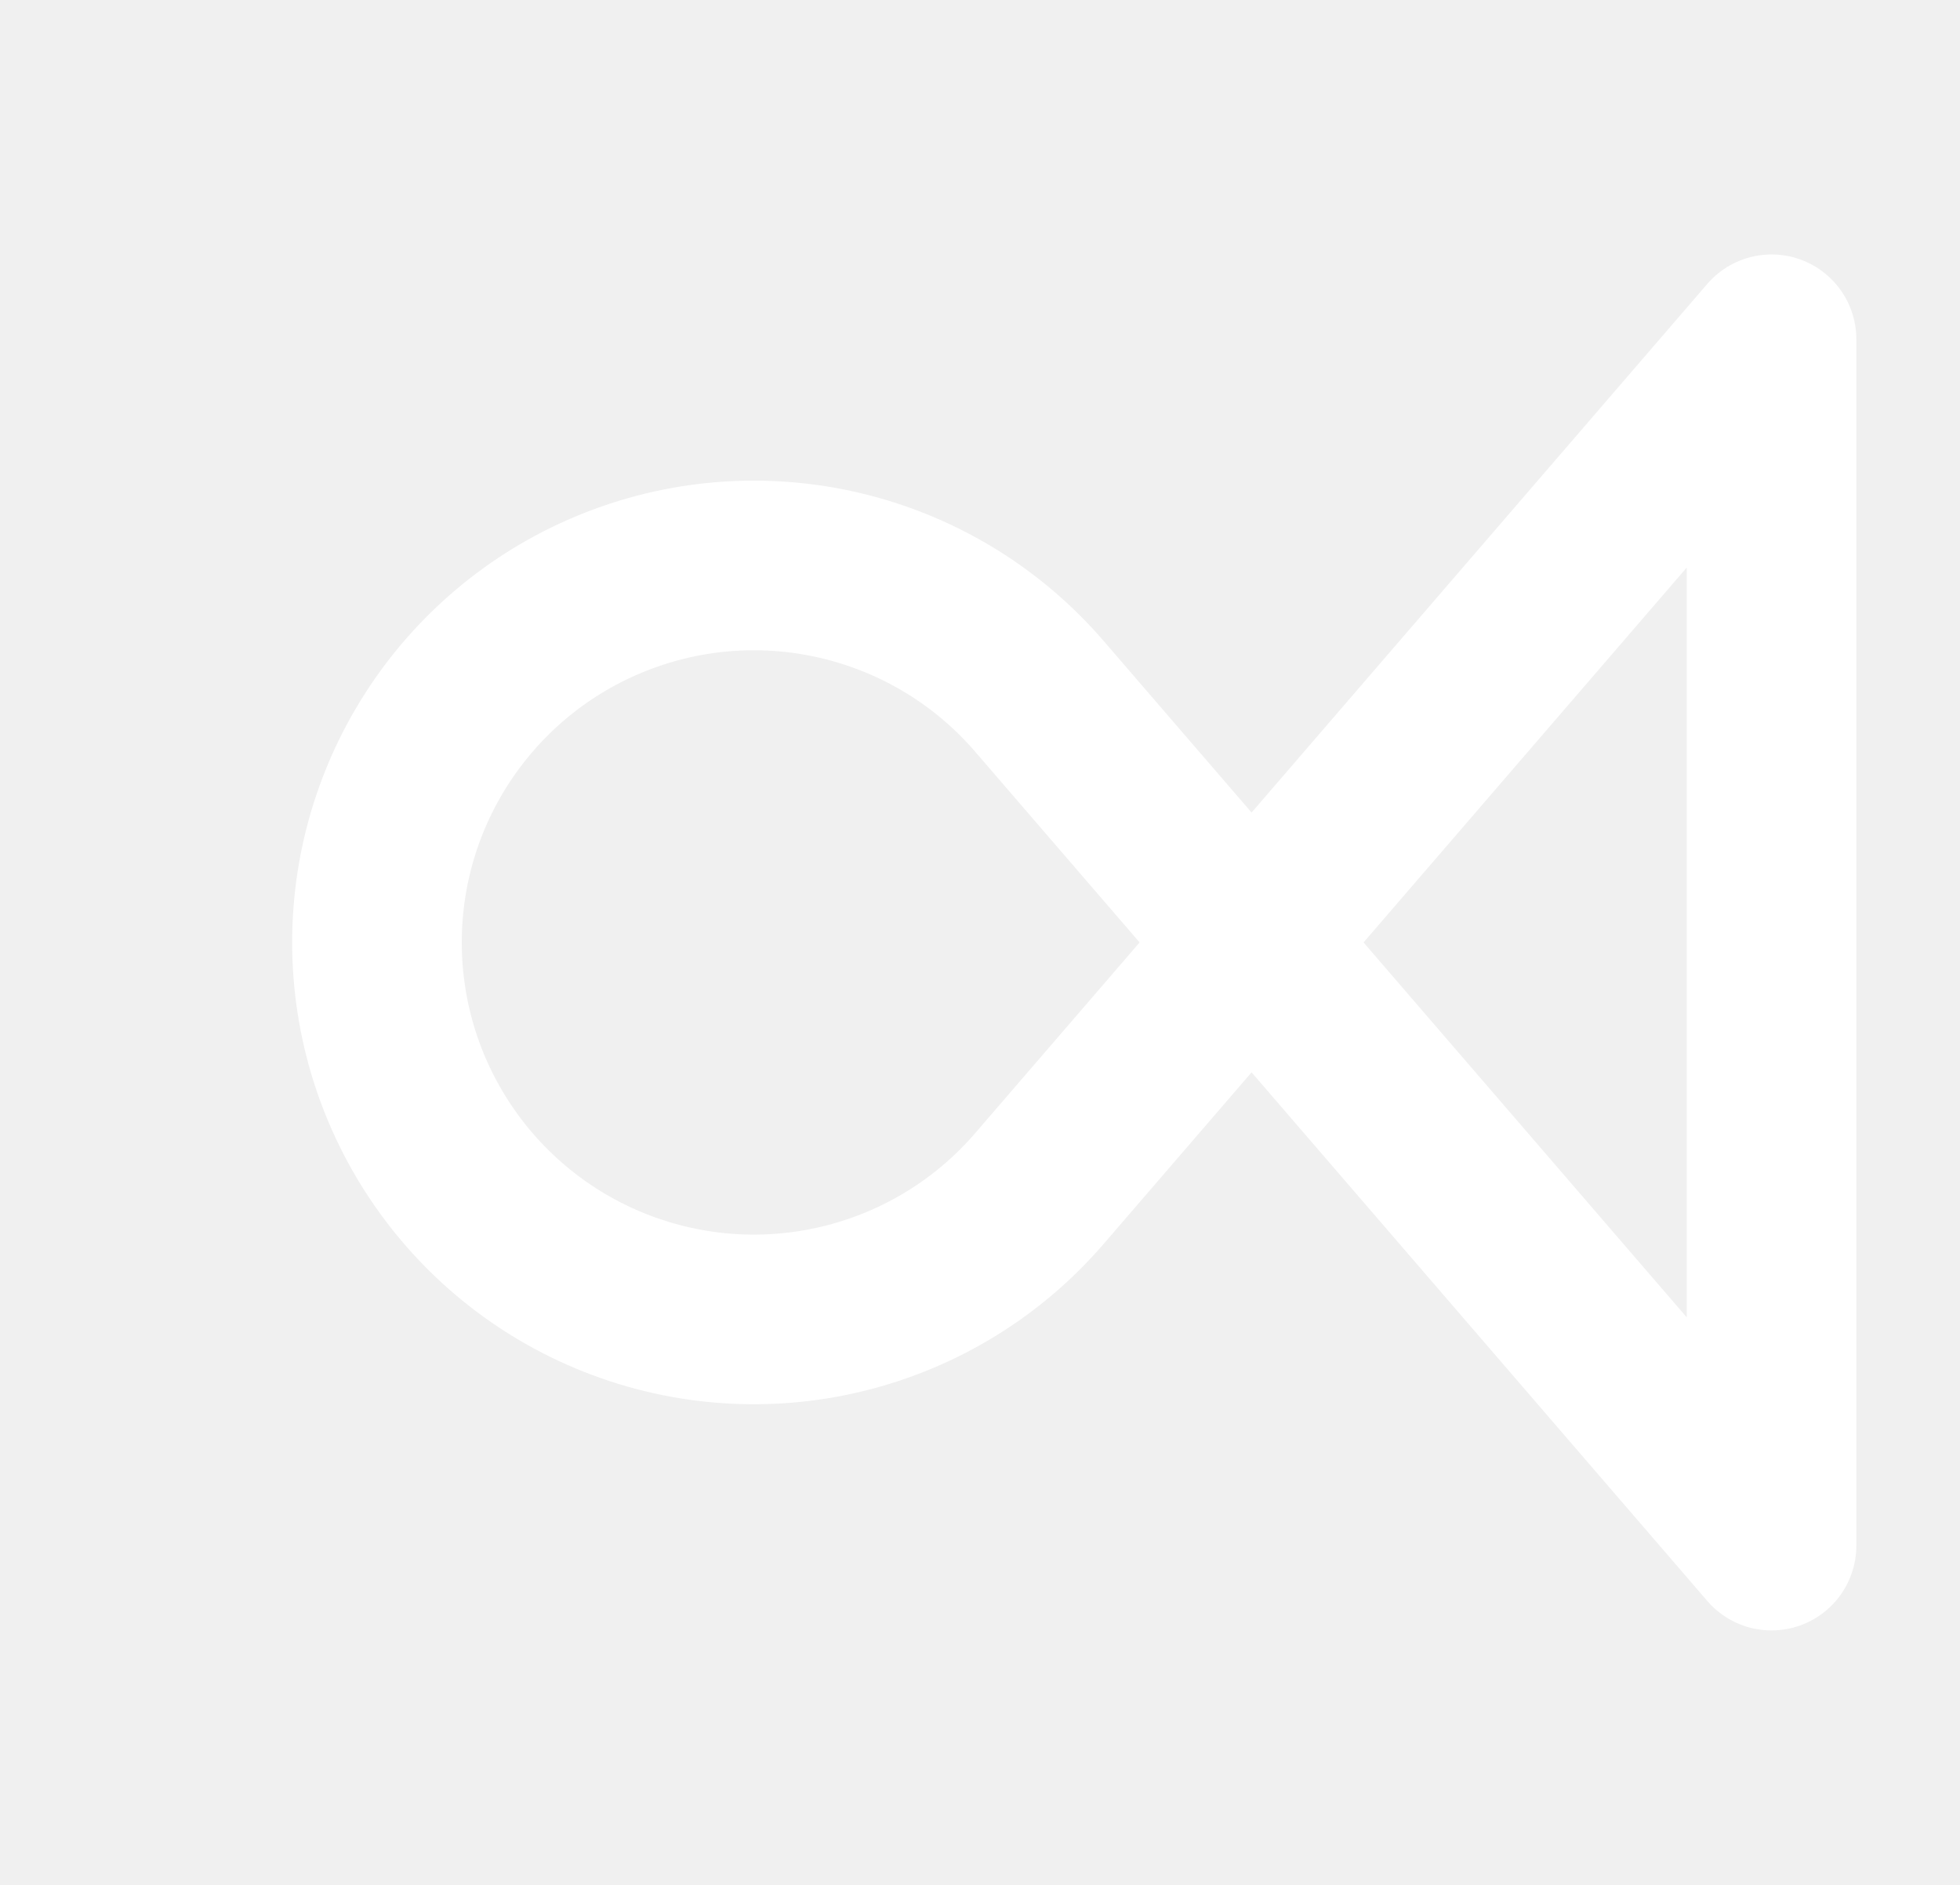
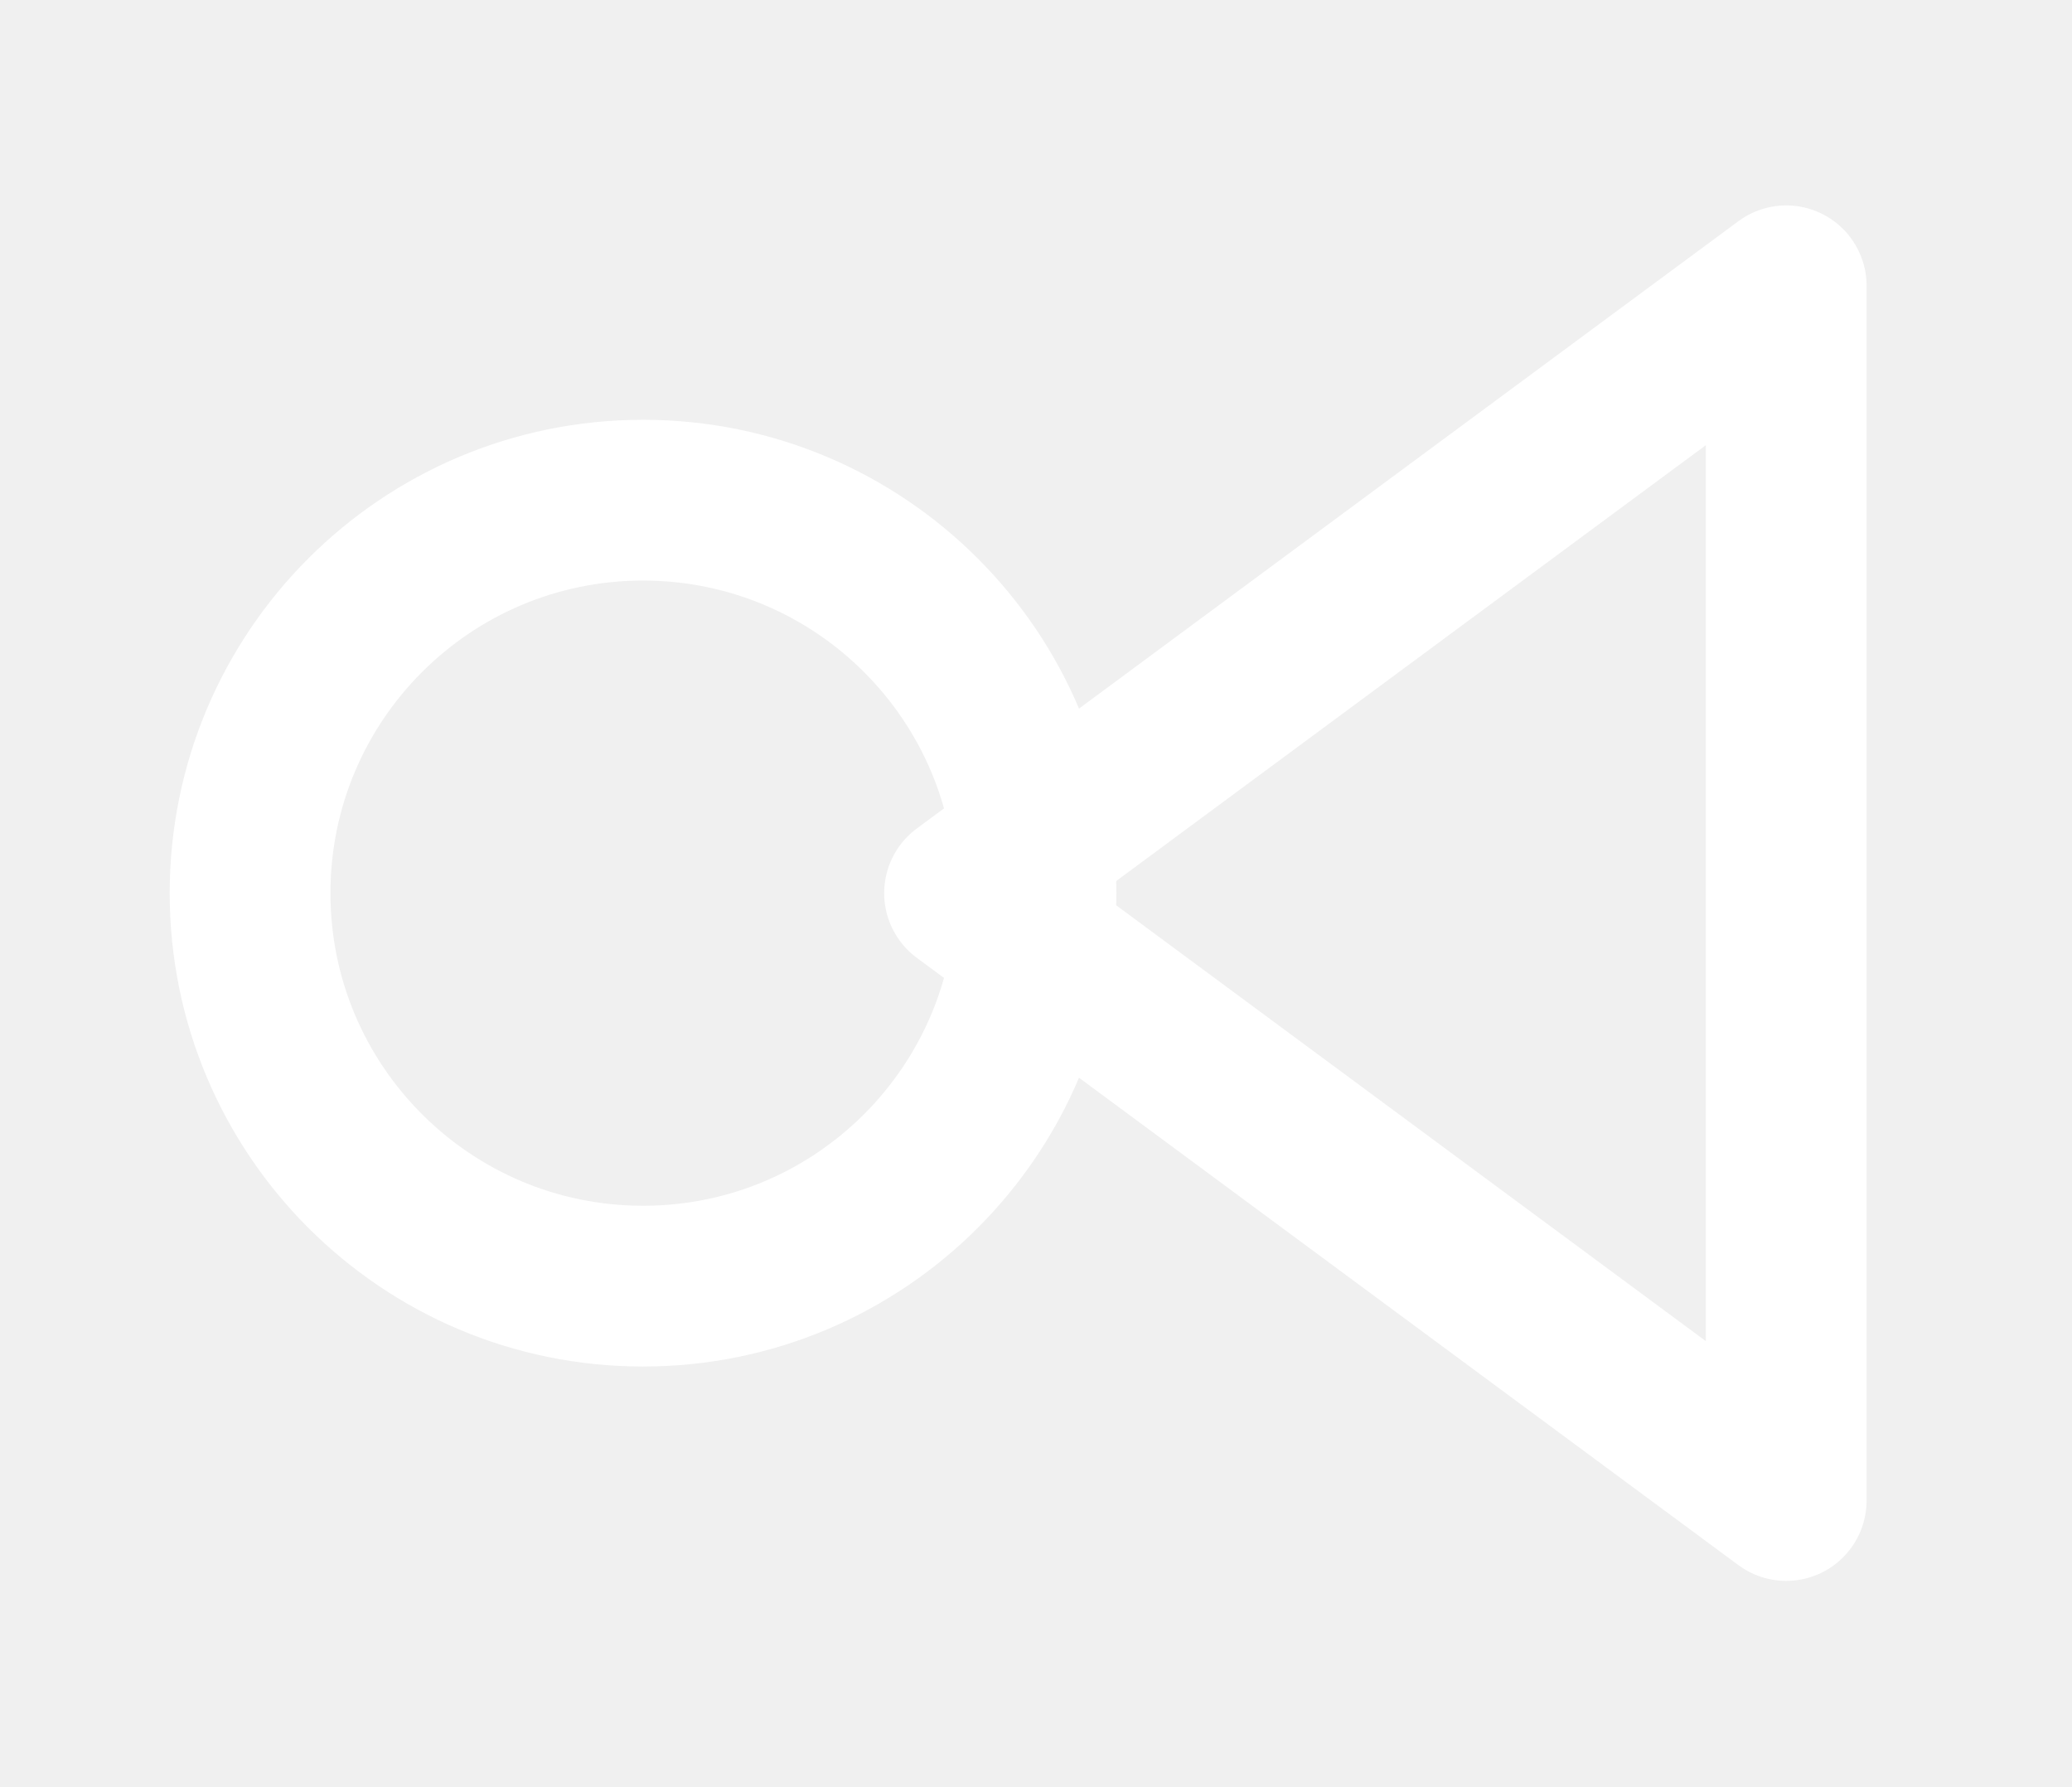
- <svg xmlns="http://www.w3.org/2000/svg" viewBox="0 0 104 100">
-   <path d="M 94 18 L 55.15 63.06 A 20 20 0 1 1 55.15 36.94 L 94 82 L 94 18 Z" fill="none" stroke="#FFFFFF" stroke-width="9" stroke-linejoin="round" stroke-linecap="round" />
+ <svg xmlns="http://www.w3.org/2000/svg" viewBox="0 0 116 100">
+   <path d="M100 16 L100 84 L54 50 Z" fill="none" stroke="#FFFFFF" stroke-width="9" stroke-linejoin="round" stroke-linecap="round" />
+   <circle cx="36" cy="50" r="22" fill="none" stroke="#FFFFFF" stroke-width="9" />
</svg>
